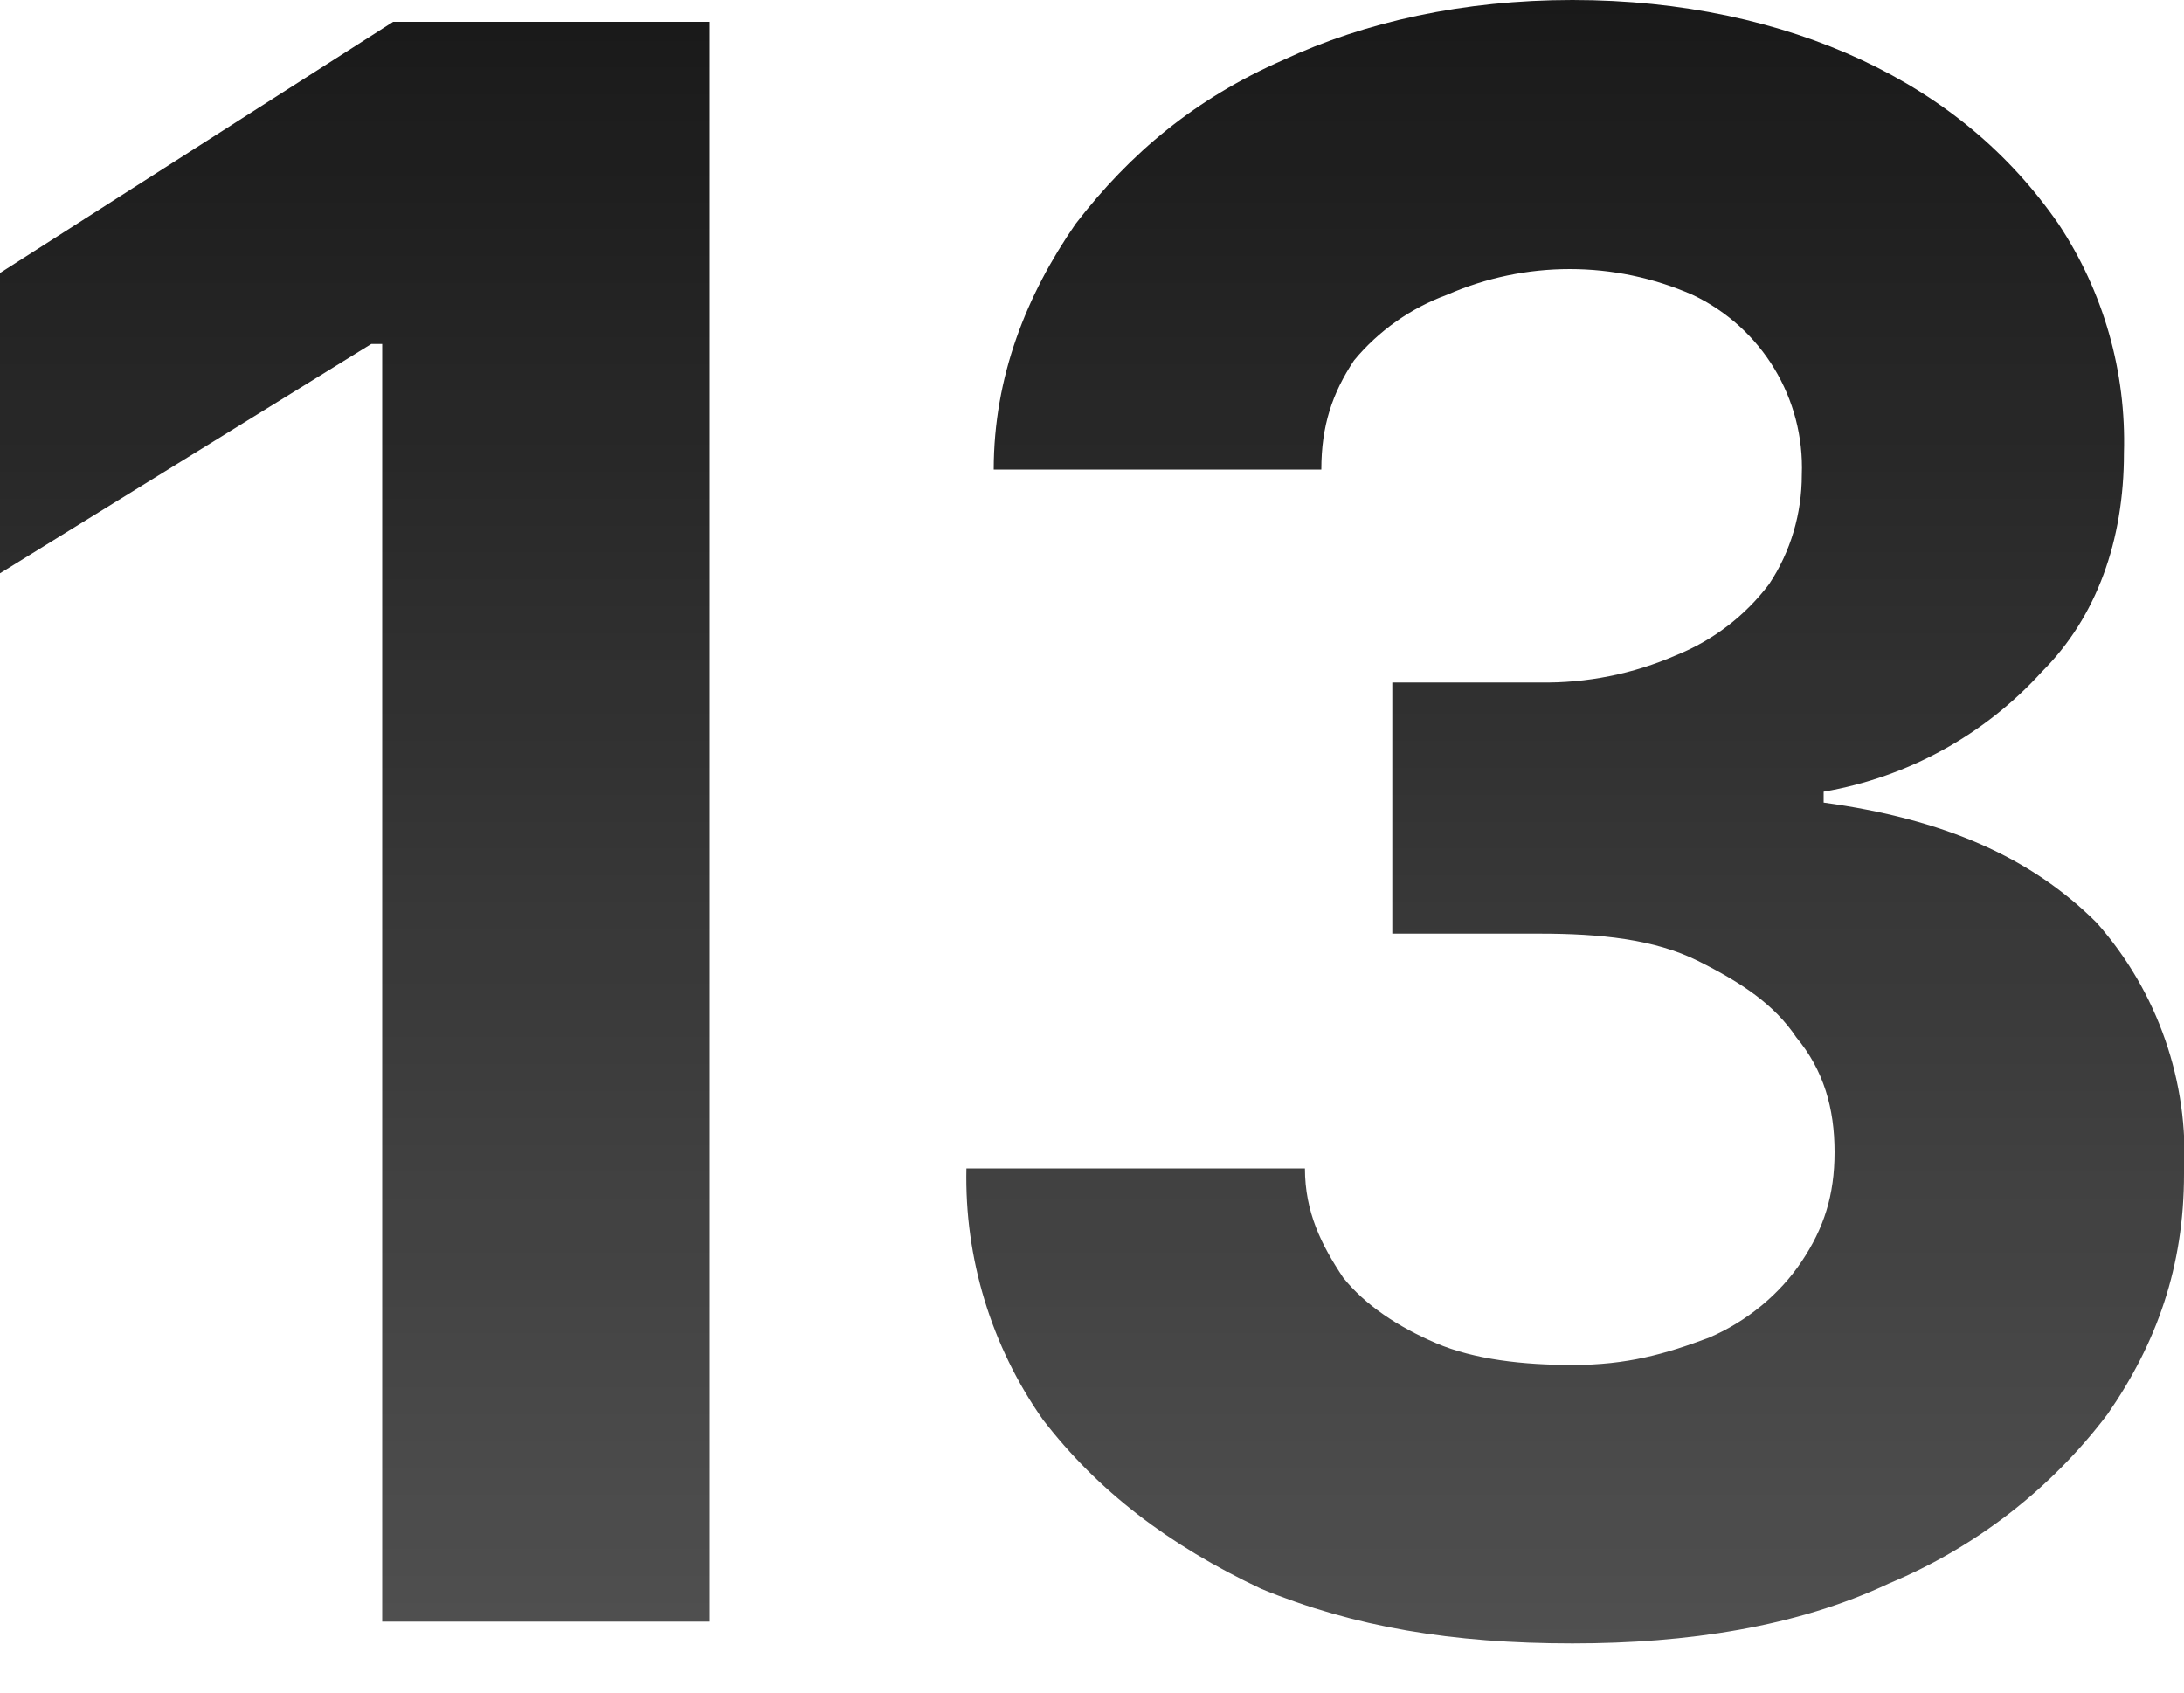
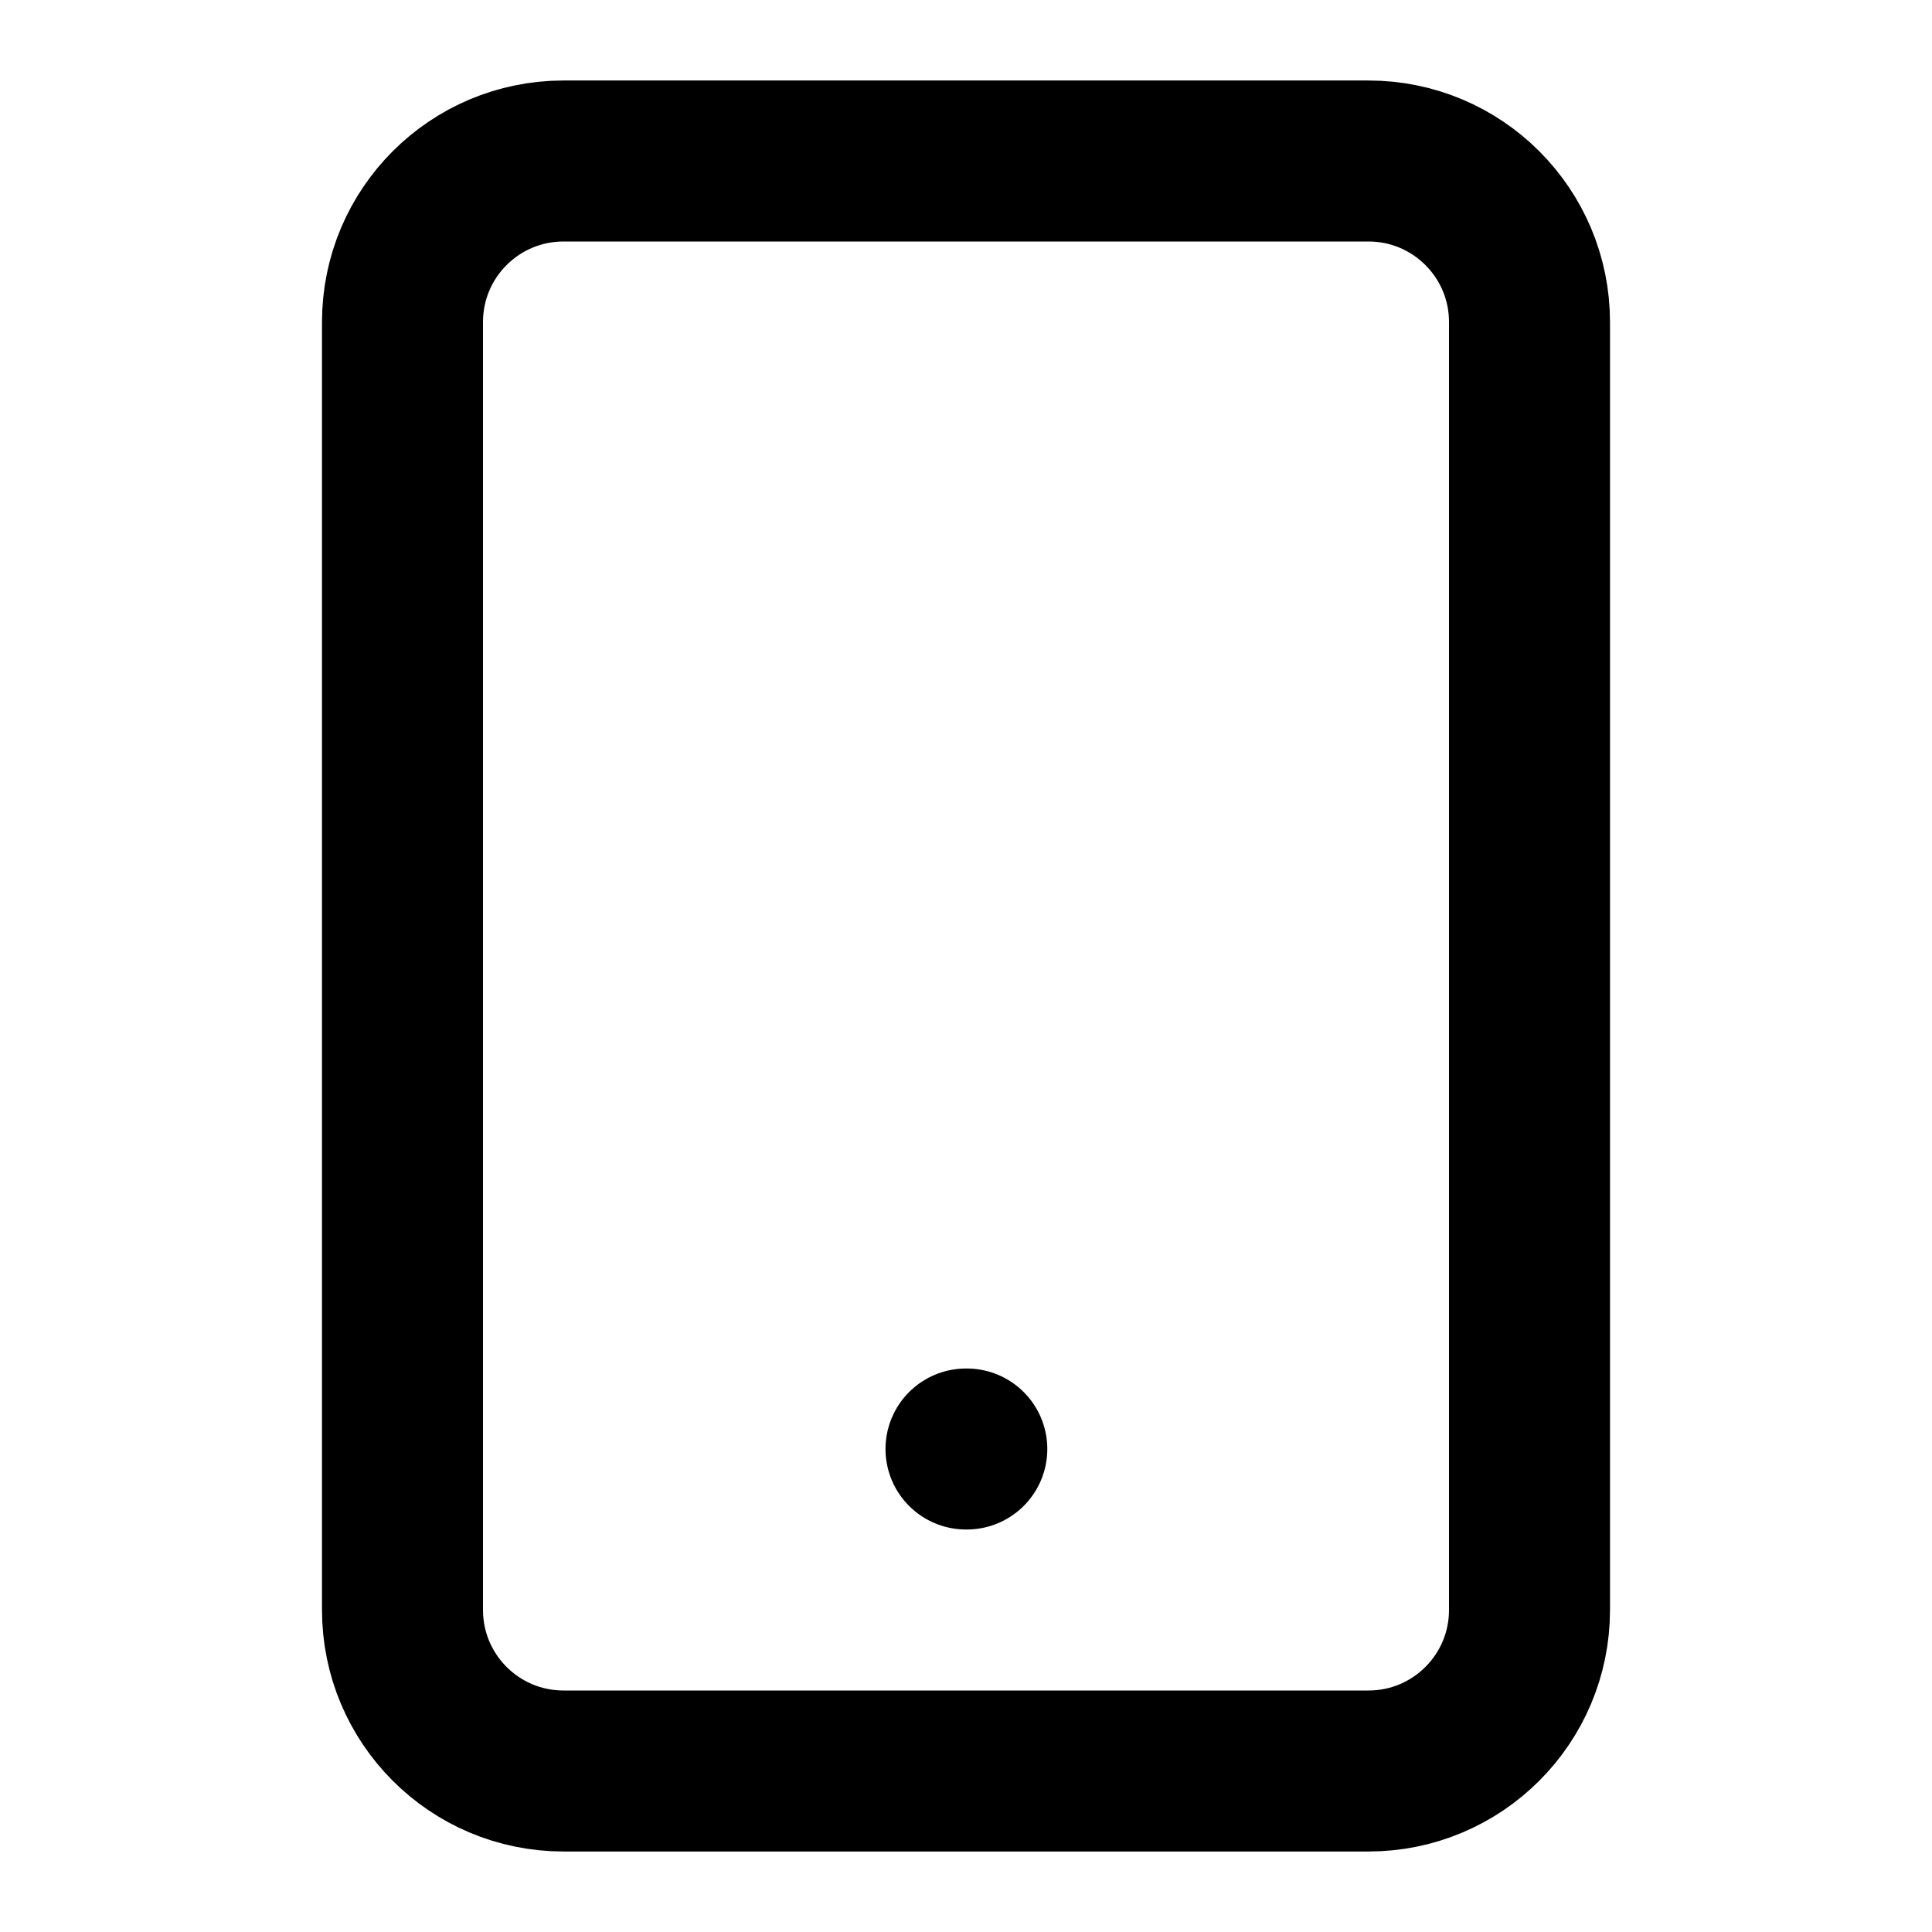
- <svg xmlns="http://www.w3.org/2000/svg" width="40" height="31" fill="none">
-   <g opacity=".9">
-     <path fill="url(#a)" d="M13 .4v29.3H7V6.3h-.2L0 10.5V5L7.2.4H13Z" />
-     <path fill="url(#b)" d="M28.8 30.1c-2.2 0-4-.3-5.7-1-1.7-.8-3-1.8-4-3.1a7.7 7.7 0 0 1-1.4-4.6h6.2c0 .8.3 1.4.7 2 .4.5 1 .9 1.7 1.2.7.3 1.6.4 2.5.4 1 0 1.7-.2 2.5-.5.7-.3 1.3-.8 1.7-1.4.4-.6.6-1.2.6-2s-.2-1.5-.7-2.1c-.4-.6-1-1-1.8-1.4-.8-.4-1.8-.5-2.9-.5h-2.7v-4.6h2.7a6 6 0 0 0 2.5-.5 4 4 0 0 0 1.7-1.3c.4-.6.6-1.3.6-2a3.5 3.5 0 0 0-2-3.3 5.6 5.6 0 0 0-4.5 0 4 4 0 0 0-1.7 1.2c-.4.6-.6 1.2-.6 2h-6c0-1.7.6-3.2 1.5-4.5 1-1.3 2.2-2.3 3.8-3C25 .4 26.8 0 28.8 0s3.8.4 5.3 1.1c1.5.7 2.7 1.7 3.6 3a7.2 7.2 0 0 1 1.2 4.2c0 1.6-.5 3-1.5 4a7 7 0 0 1-4 2.2v.2c2.2.3 3.8 1 5 2.2a6.4 6.4 0 0 1 1.6 4.6c0 1.7-.5 3.1-1.4 4.4a9.7 9.7 0 0 1-4 3.1c-1.7.8-3.7 1.1-5.8 1.1Z" />
-   </g>
-   <defs>
-     <linearGradient id="a" x1="20" x2="20" y1="0" y2="30.1" gradientUnits="userSpaceOnUse">
-       <stop />
-       <stop offset="1" stop-color="#3D3D3D" />
-     </linearGradient>
-     <linearGradient id="b" x1="20" x2="20" y1="0" y2="30.1" gradientUnits="userSpaceOnUse">
-       <stop />
-       <stop offset="1" stop-color="#3D3D3D" />
-     </linearGradient>
-   </defs>
+ <svg xmlns="http://www.w3.org/2000/svg" width="24" height="24" viewBox="0 0 24 24" fill="none" stroke="currentColor" stroke-width="2" stroke-linecap="round" stroke-linejoin="round" class="lucide lucide-smartphone">
+   <rect width="14" height="20" x="5" y="2" rx="2" ry="2" />
+   <path d="M12 18h.01" />
</svg>
